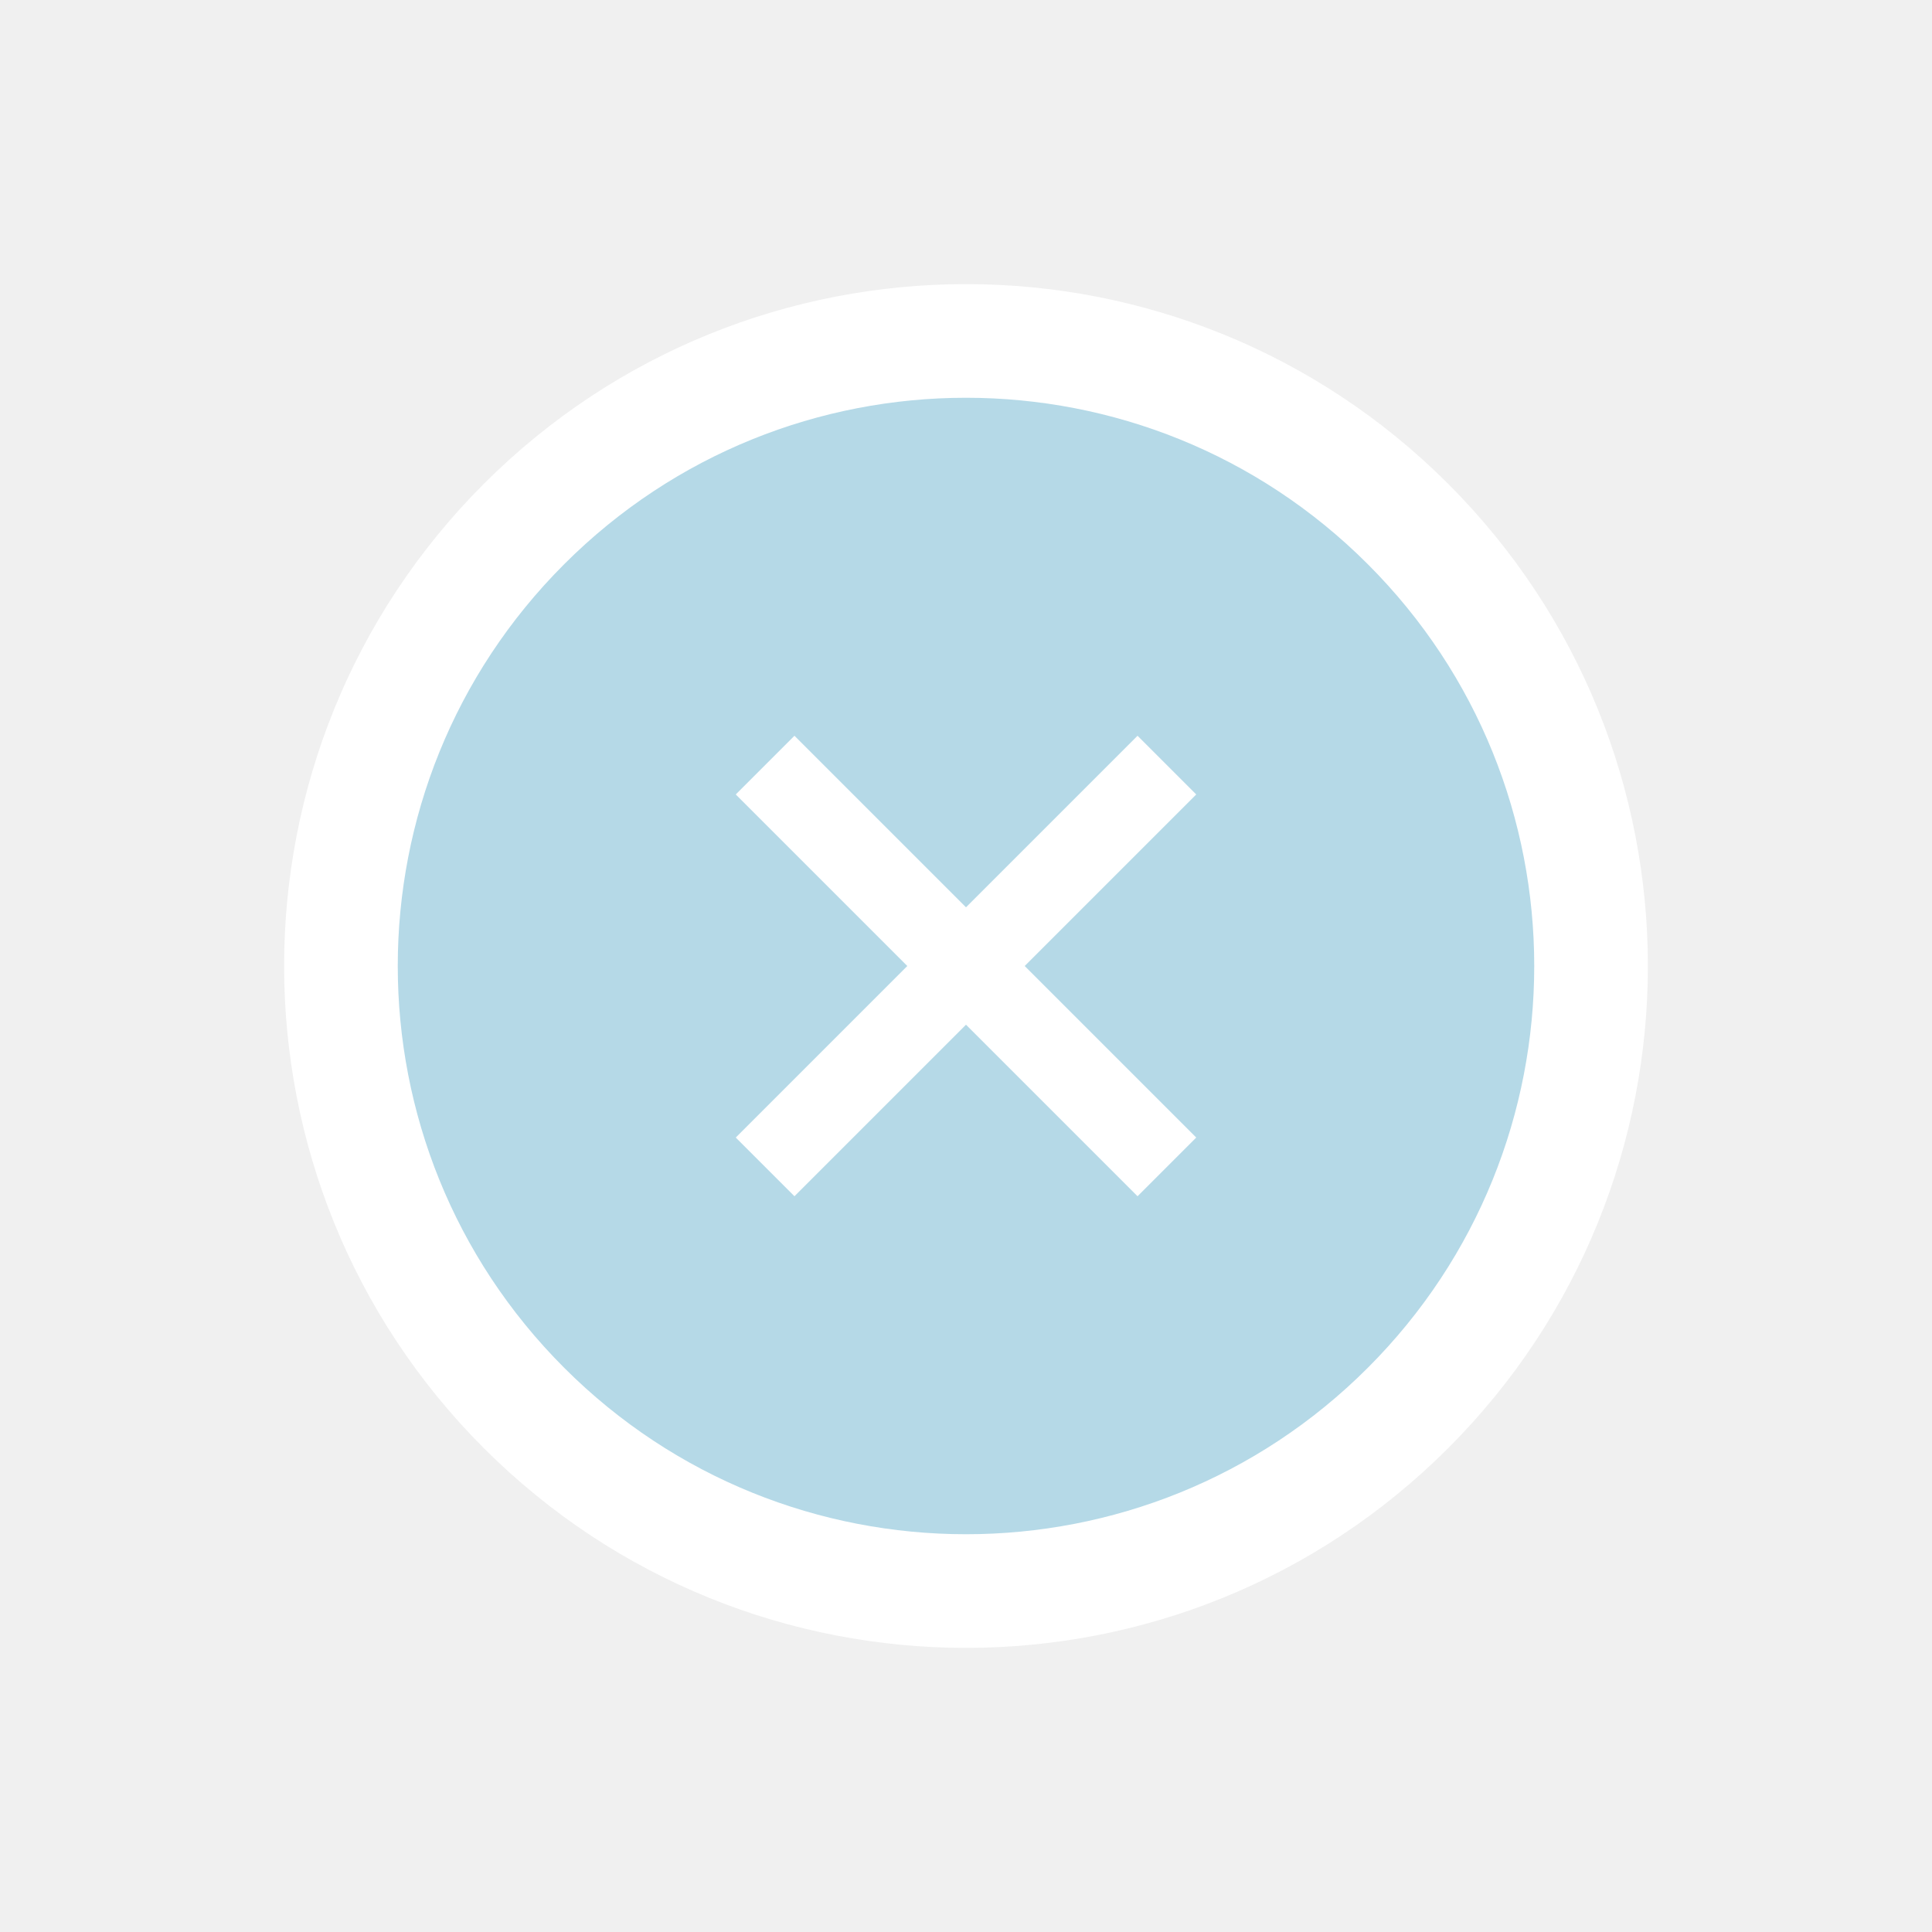
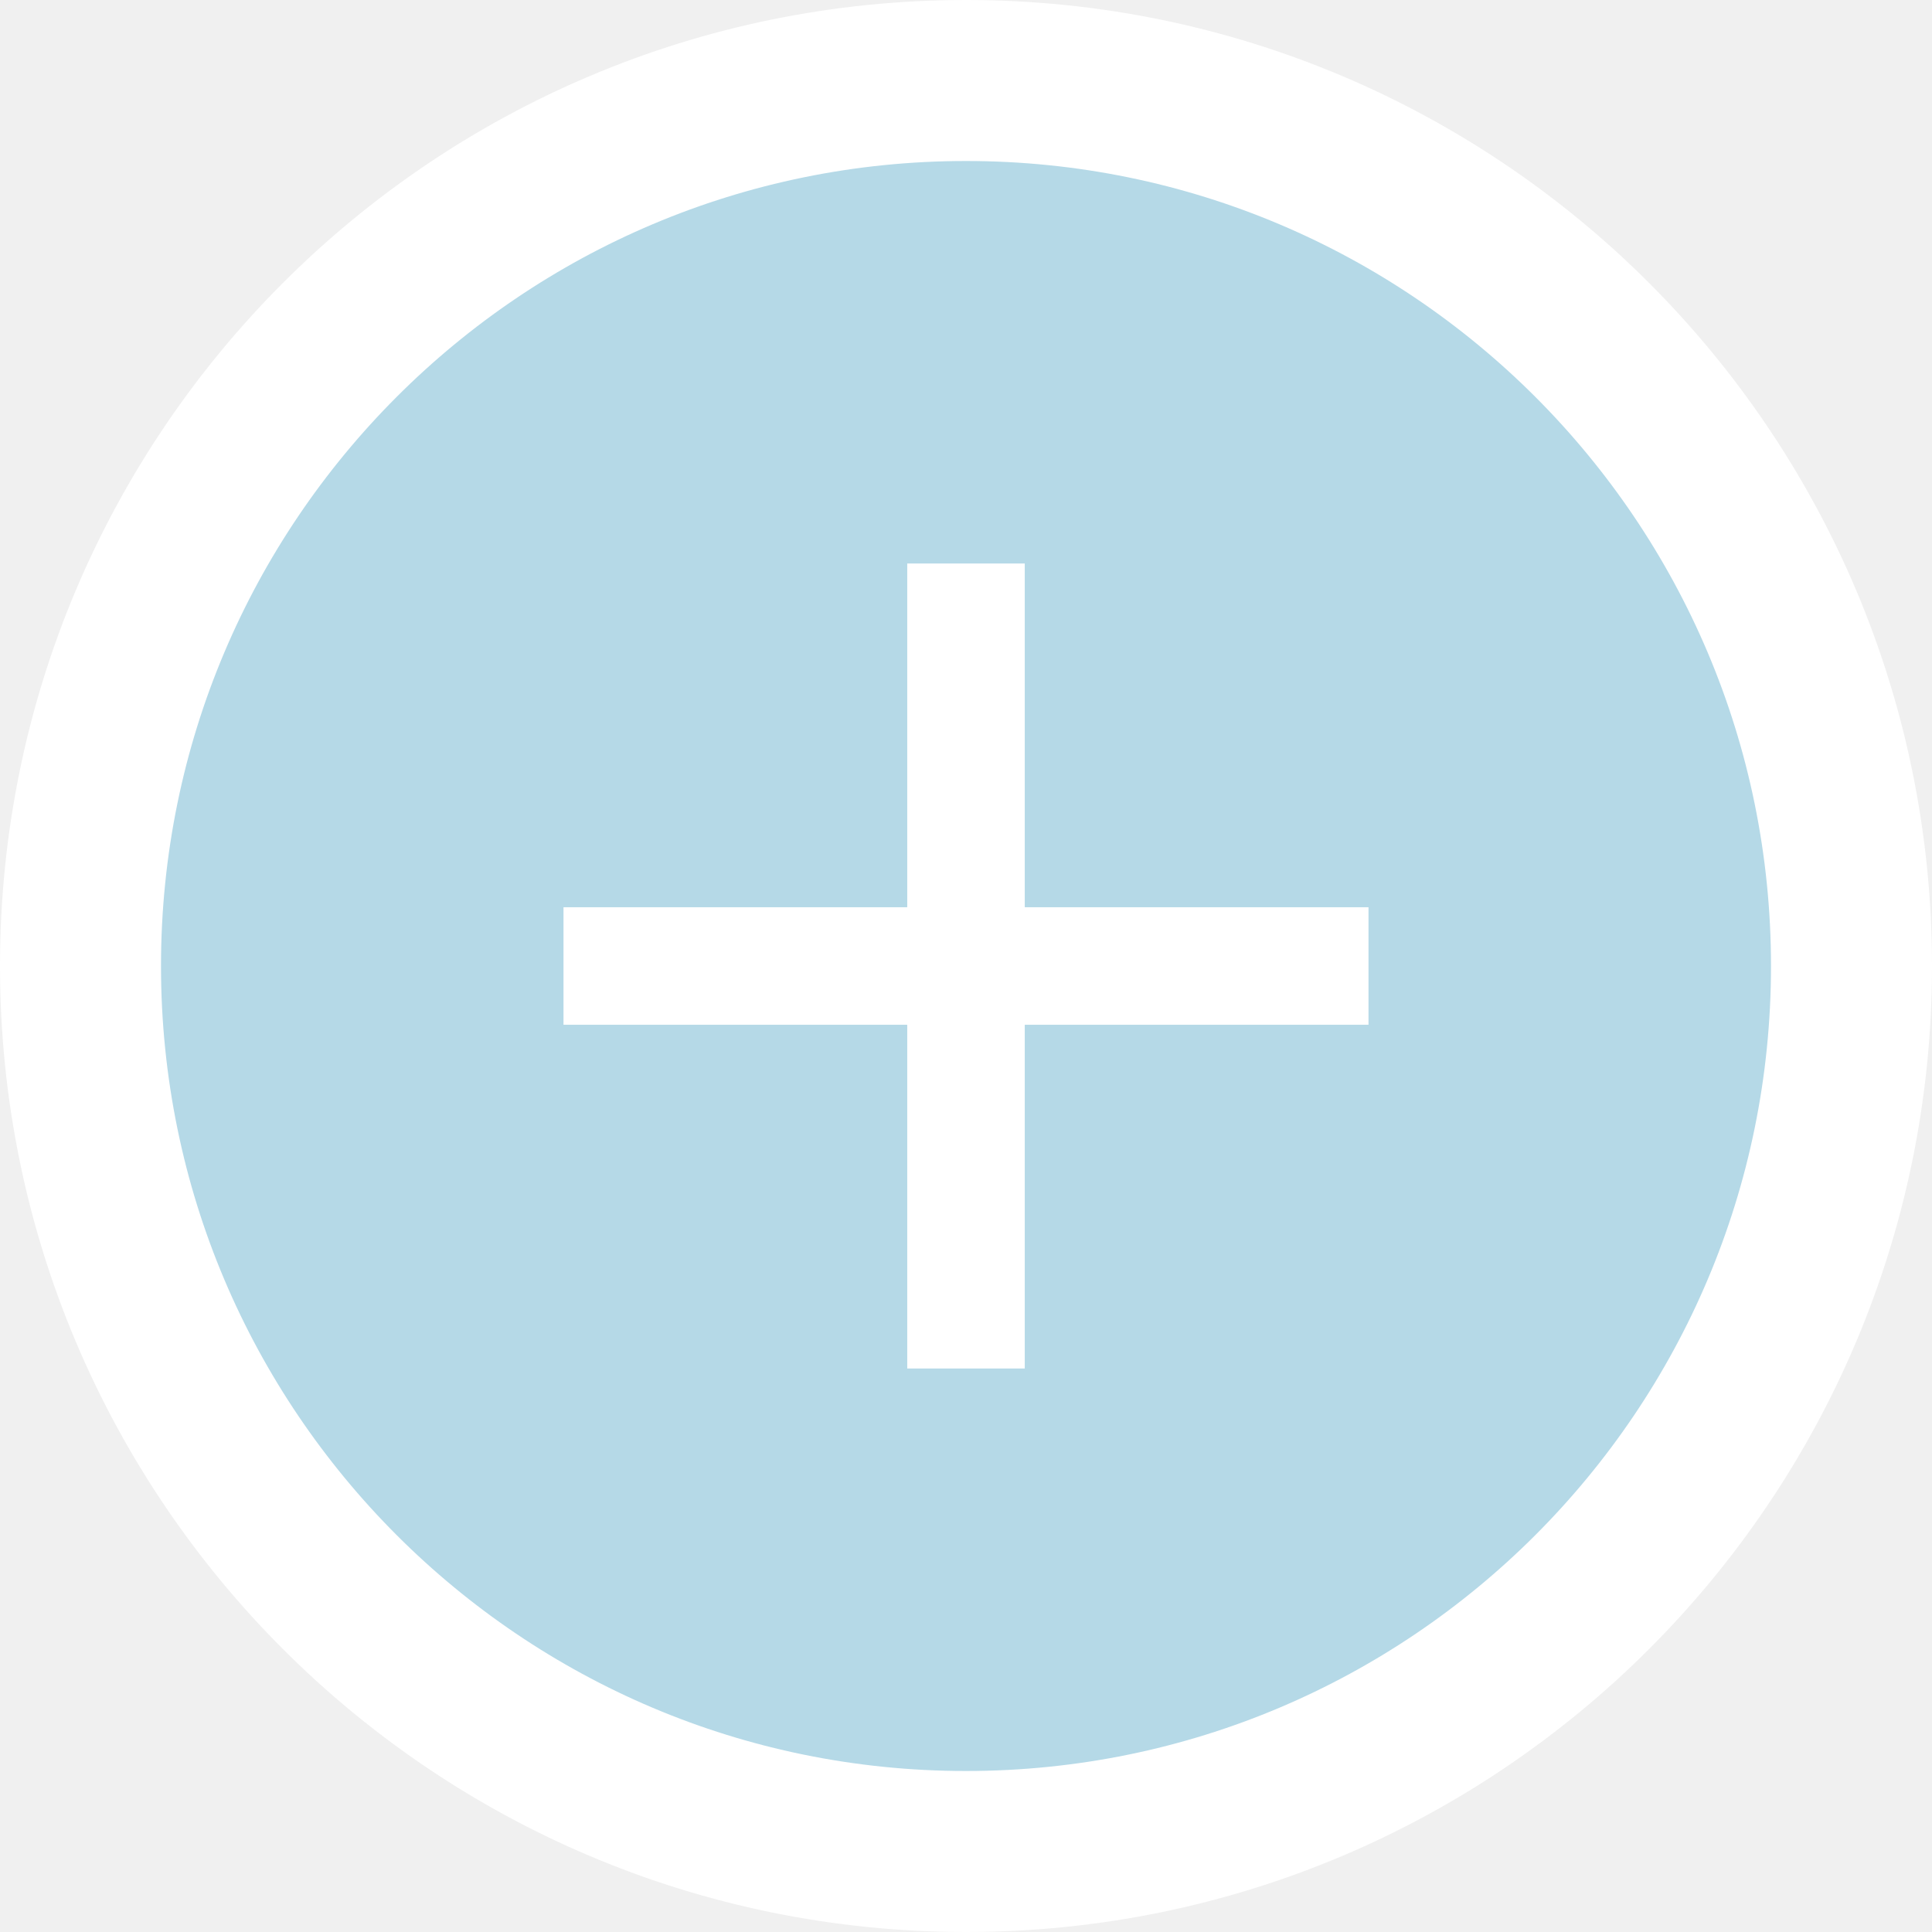
- <svg xmlns="http://www.w3.org/2000/svg" width="34" height="34" viewBox="0 0 34 34" fill="none">
-   <circle cx="17" cy="17" r="11" transform="rotate(-45 17 17)" fill="#B5D9E7" stroke="white" stroke-width="2" />
-   <path d="M12.948 20.019L15.967 17L12.948 13.981L13.981 12.948L17 15.967L20.019 12.948L21.052 13.981L18.033 17L21.052 20.019L20.019 21.052L17 18.033L13.981 21.052L12.948 20.019Z" fill="white" />
+ <svg xmlns="http://www.w3.org/2000/svg" width="24" height="24" viewBox="0 0 24 24" fill="none">
+   <circle cx="12" cy="12" r="11" fill="#B5D9E7" stroke="white" stroke-width="2" />
+   <path d="M7 11.27H11.27V7H12.73V11.27H17V12.73H12.73V17H11.27V12.73H7V11.27Z" fill="white" />
</svg>
